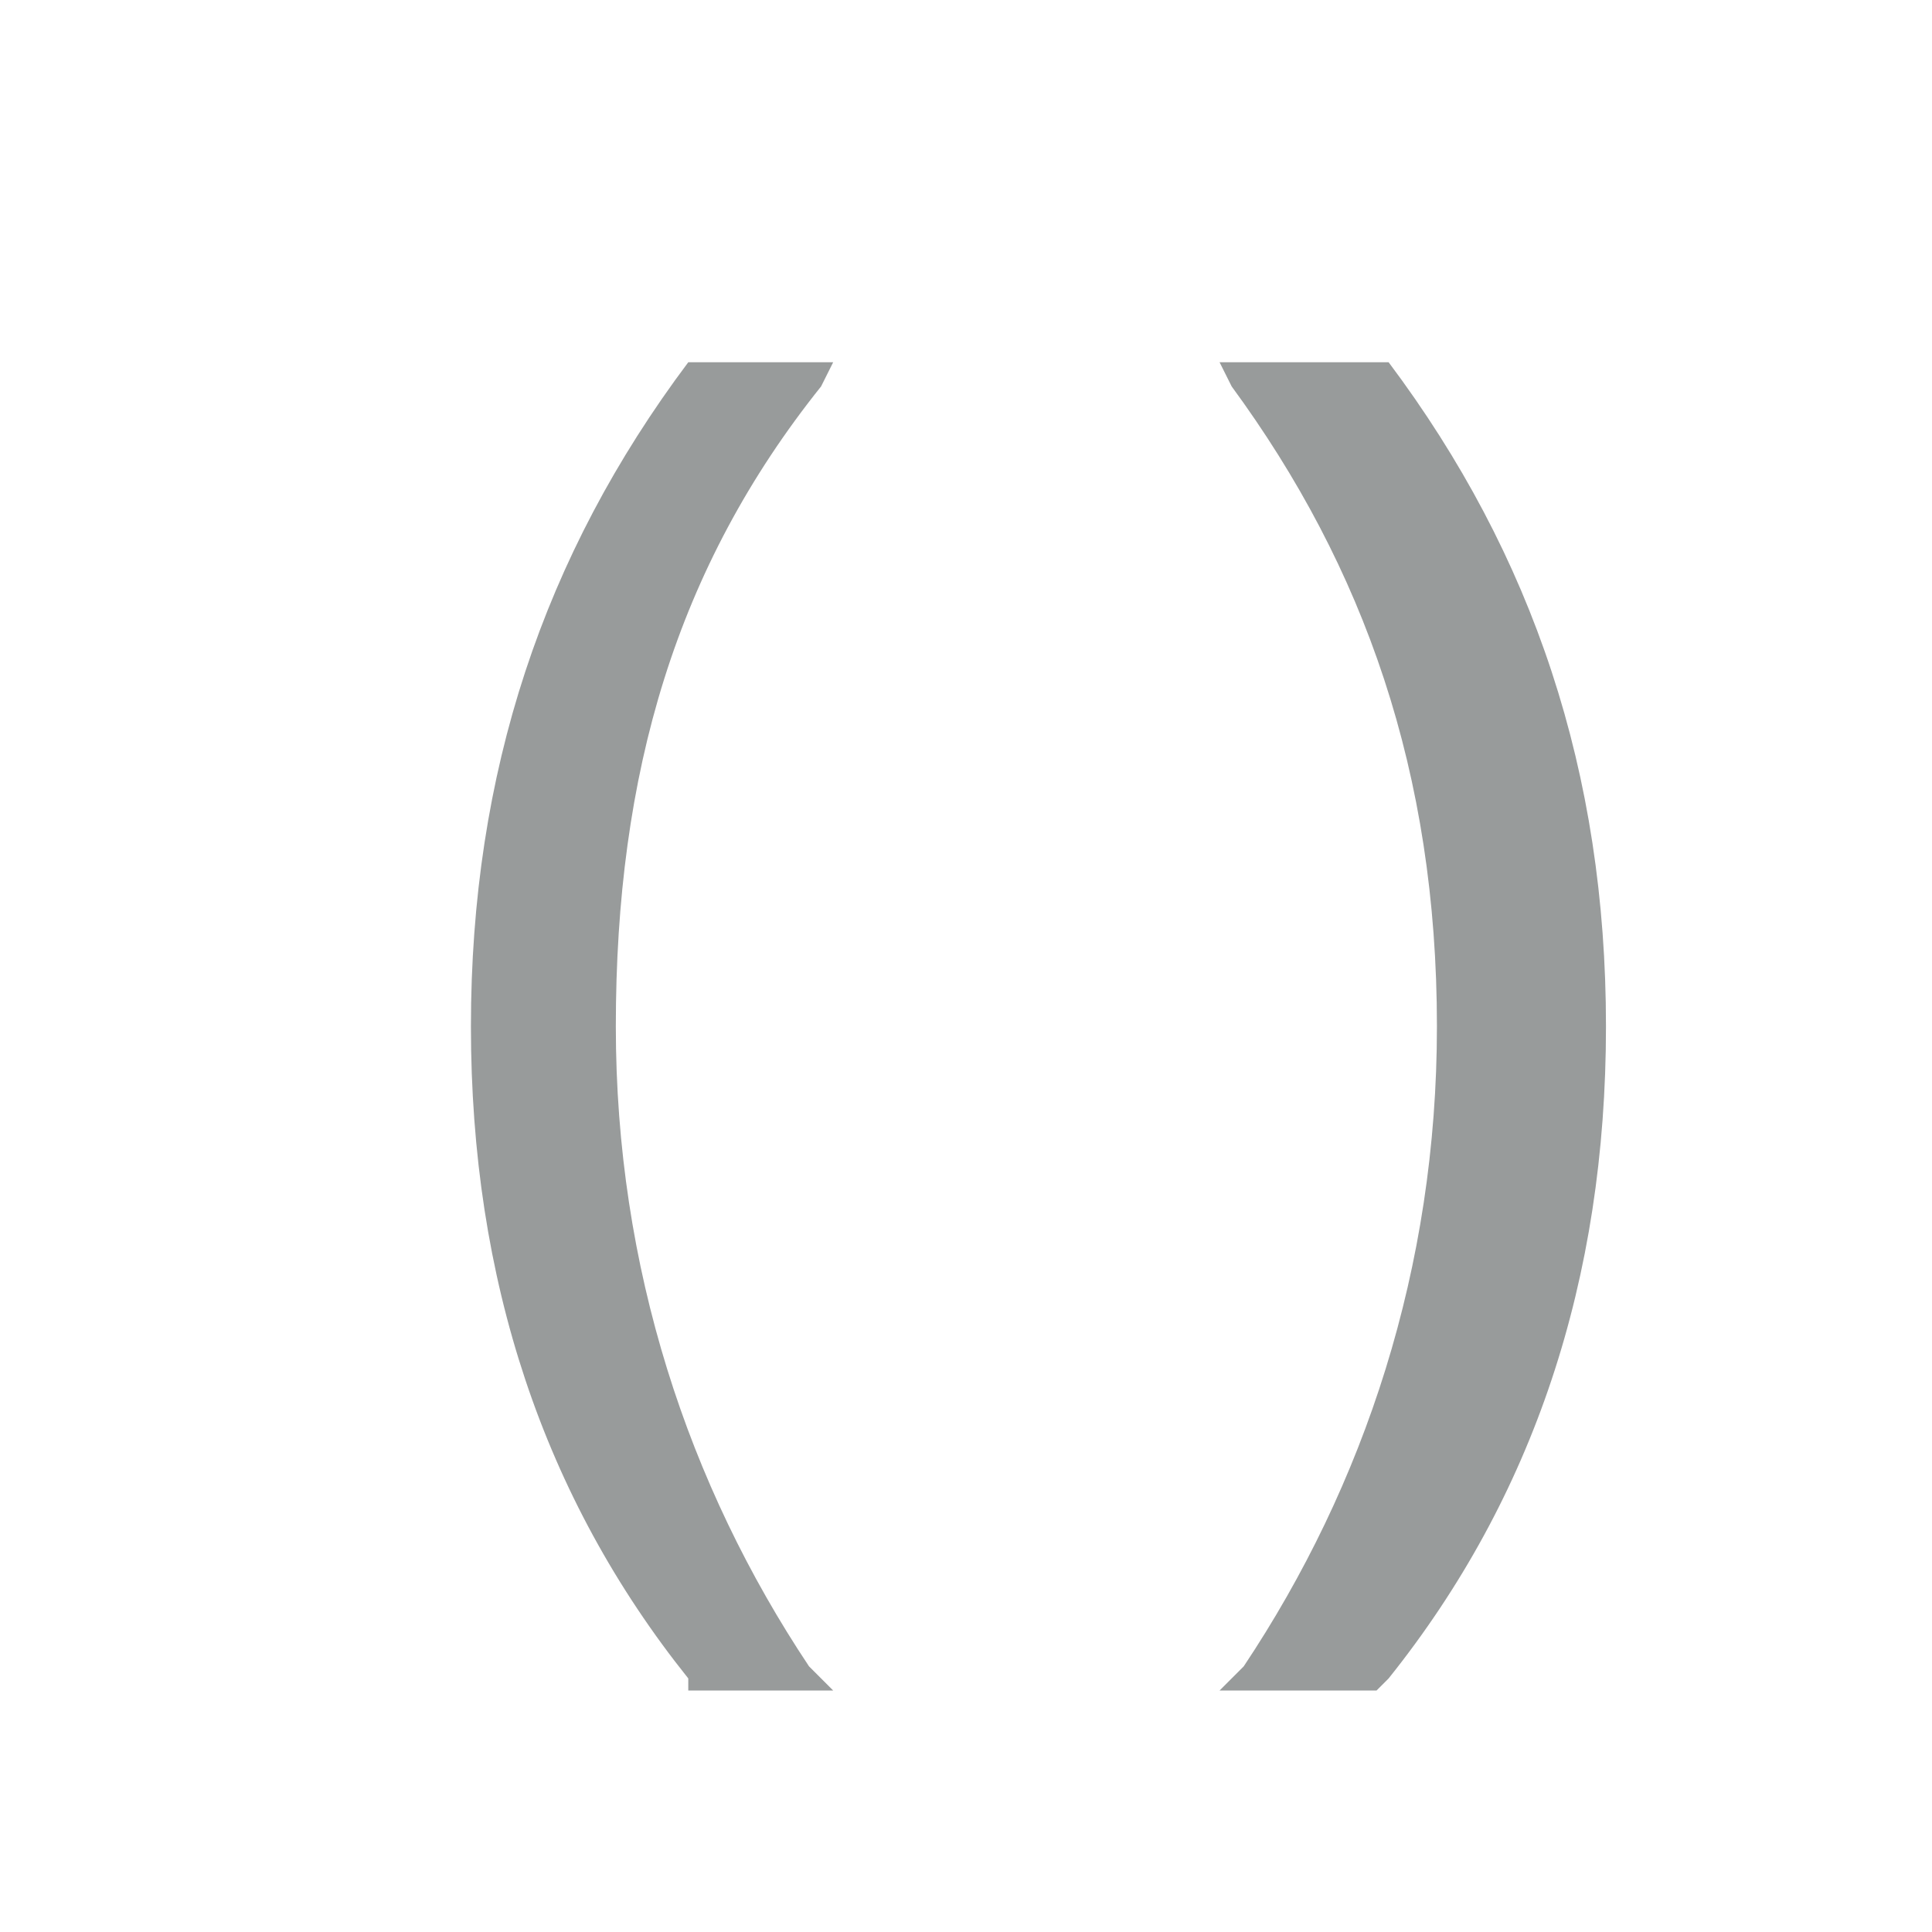
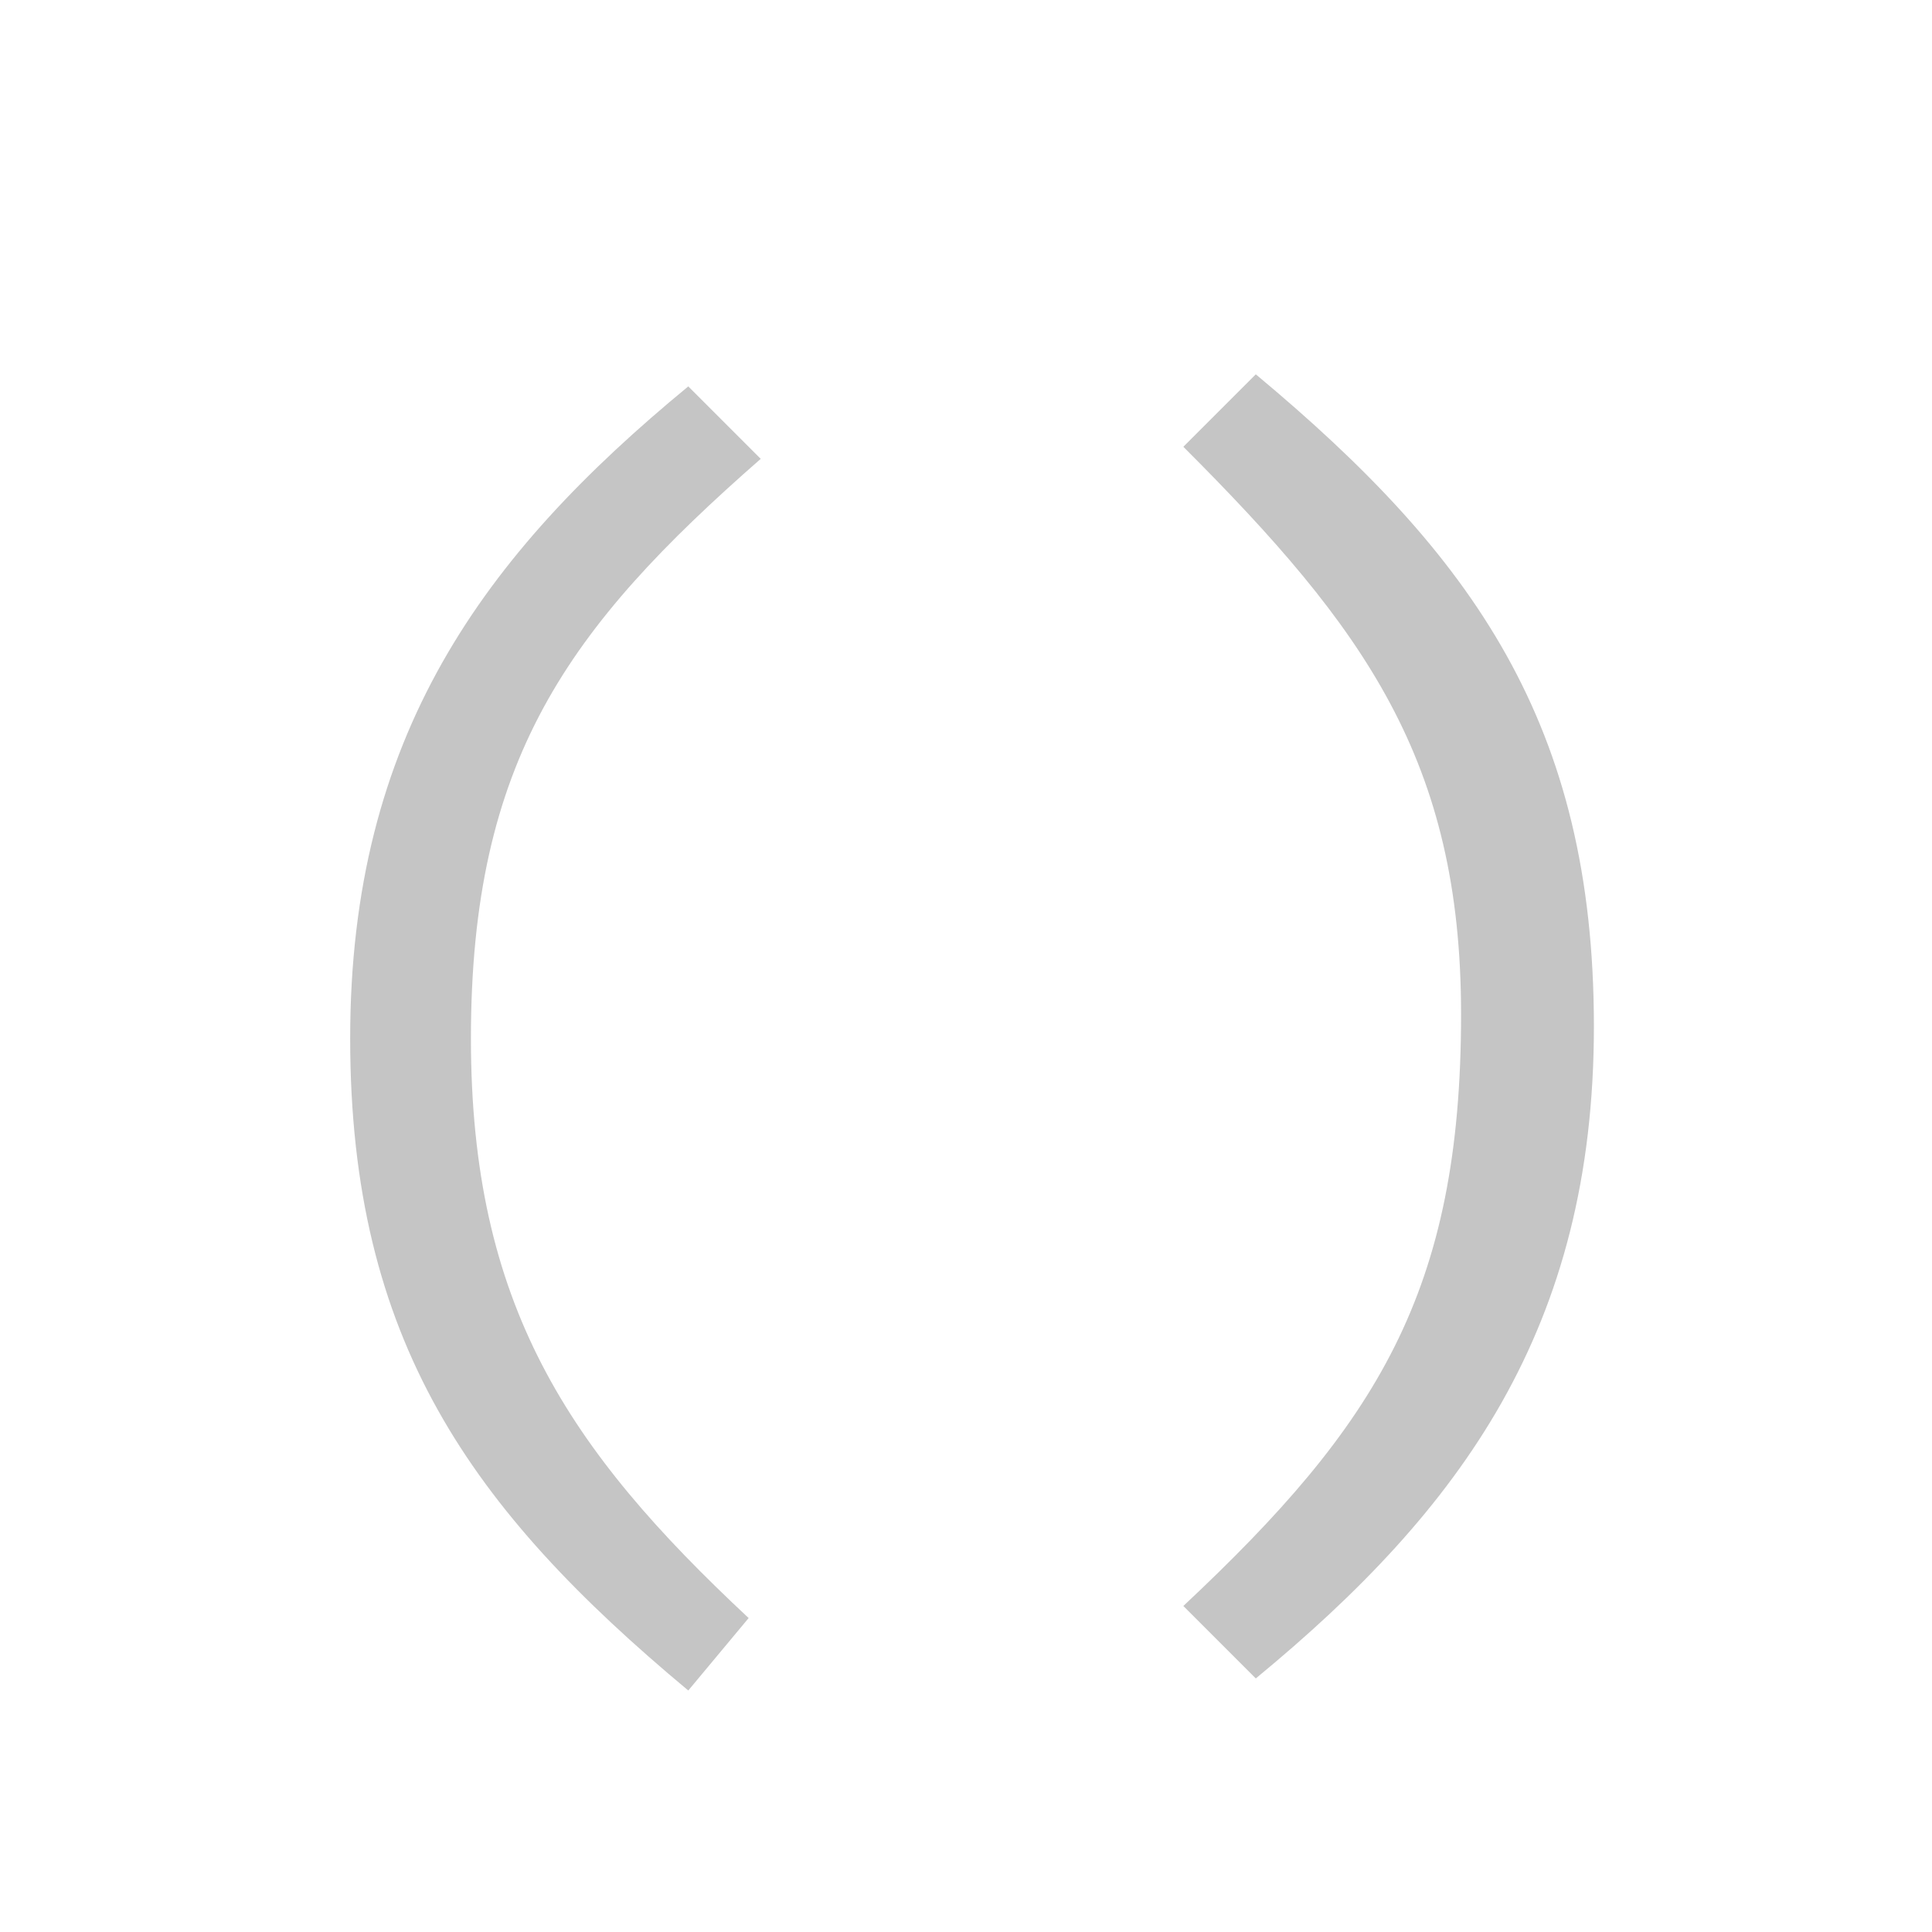
- <svg xmlns="http://www.w3.org/2000/svg" version="1.1" id="Layer_1" x="0px" y="0px" width="16px" height="16px" viewBox="0 0 16 16" style="enable-background:new 0 0 16 16;" xml:space="preserve">
+ <svg xmlns="http://www.w3.org/2000/svg" version="1.1" id="Layer_1" x="0px" y="0px" viewBox="0 0 16 16" style="enable-background:new 0 0 16 16;" xml:space="preserve">
+   <style type="text/css">
+ 	.st0{fill:#c5c5c5;}
+ </style>
  <g>
-     <path style="fill:#989b9b;" d="M5.1,8.5c0-2.1,0.5-3.8,1.7-5.3L6.9,3H6.7H5.8H5.7l0,0C4.5,4.6,3.9,6.4,3.9,8.5s0.6,3.9,1.8,5.4V14   l0,0h0.9h0.3l-0.2-0.2C5.7,12.3,5.1,10.5,5.1,8.5z" />
-   </g>
-   <g>
-     <path style="fill:#989b9b;" d="M10.3,13.8L10.1,14h0.3h0.9h0.1l0.1-0.1c1.2-1.5,1.8-3.3,1.8-5.4S12.7,4.6,11.5,3l0,0h-0.1h-1.1   h-0.2l0.1,0.2c1.1,1.5,1.7,3.2,1.7,5.3C11.9,10.5,11.3,12.3,10.3,13.8z" />
+     <path class="st0" d="M6.2,13.4L5.7,14c-1.8-1.5-2.8-2.9-2.8-5.4s1.1-4,2.8-5.4   l0.6,0.6c-1.6,1.4-2.4,2.5-2.4,4.8   C3.9,10.8,4.7,12,6.2,13.4z" />
+     <path class="st0" d="M9.8,3.7l0.6-0.6C12.2,4.6,13.2,6,13.2,8.5   s-1.1,4-2.8,5.4l-0.6-0.6c1.6-1.5,2.3-2.6,2.3-4.9   C12.1,6.3,11.3,5.2,9.8,3.7z" />
  </g>
</svg>
